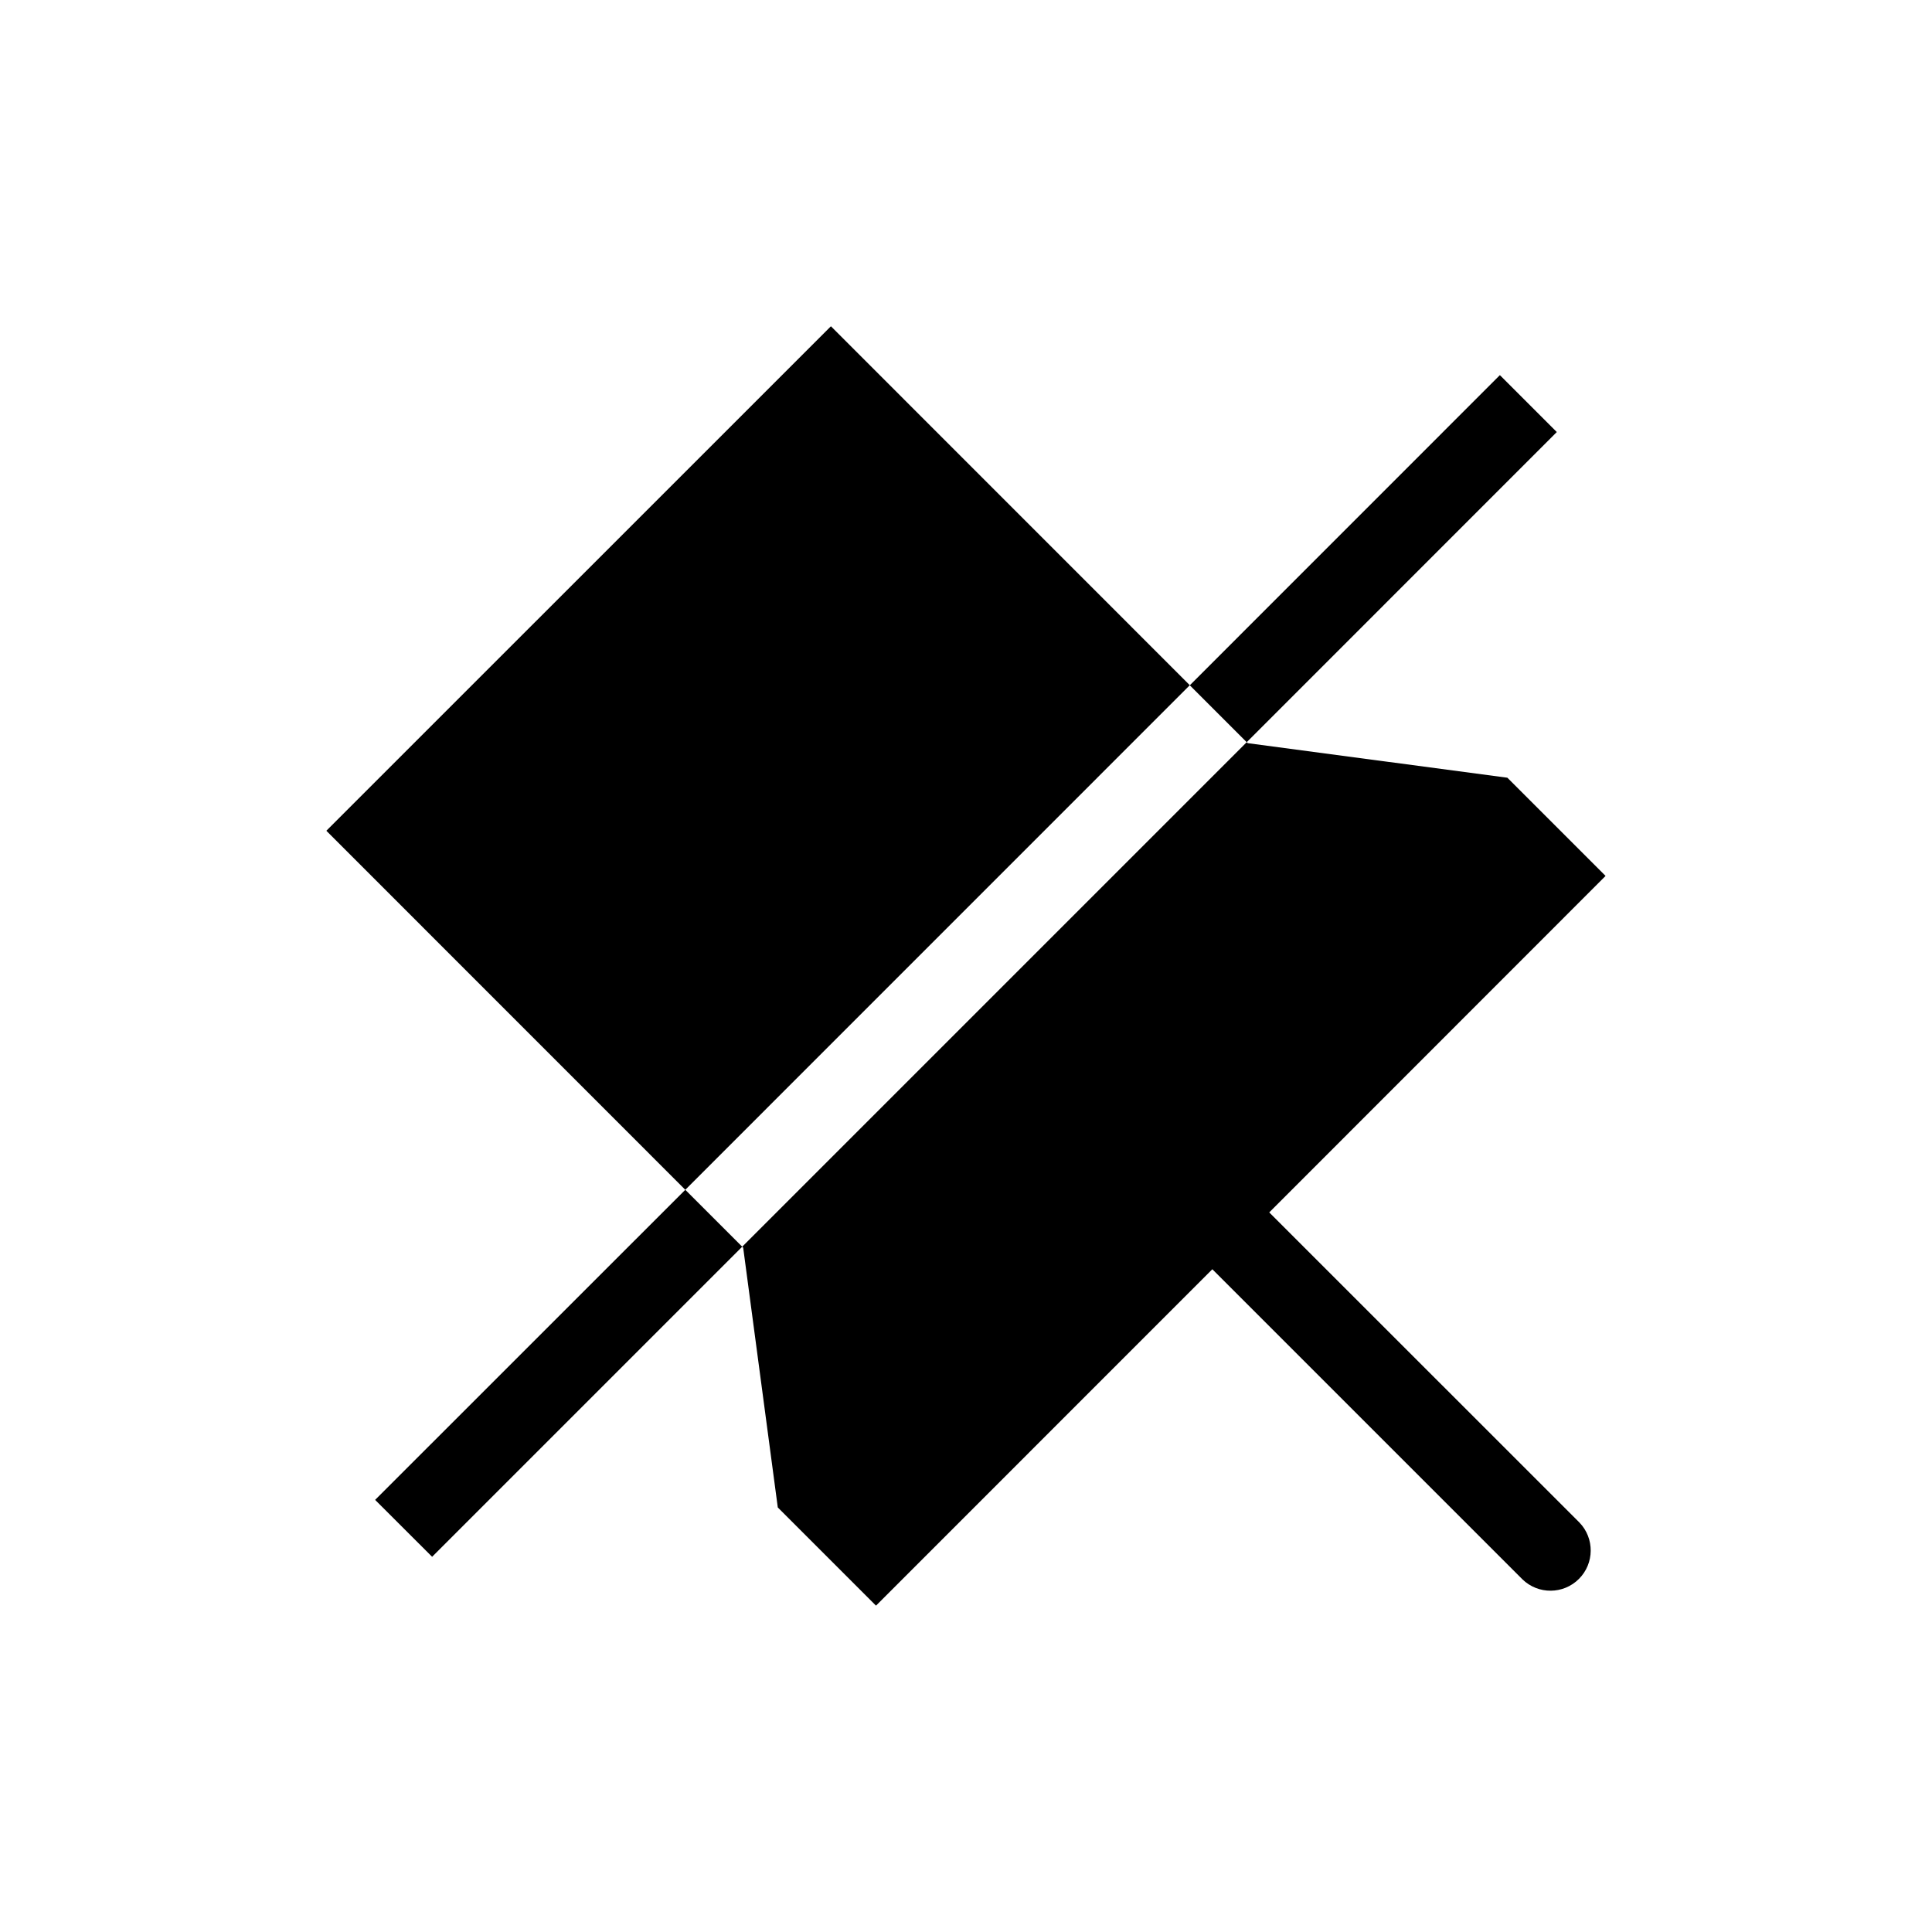
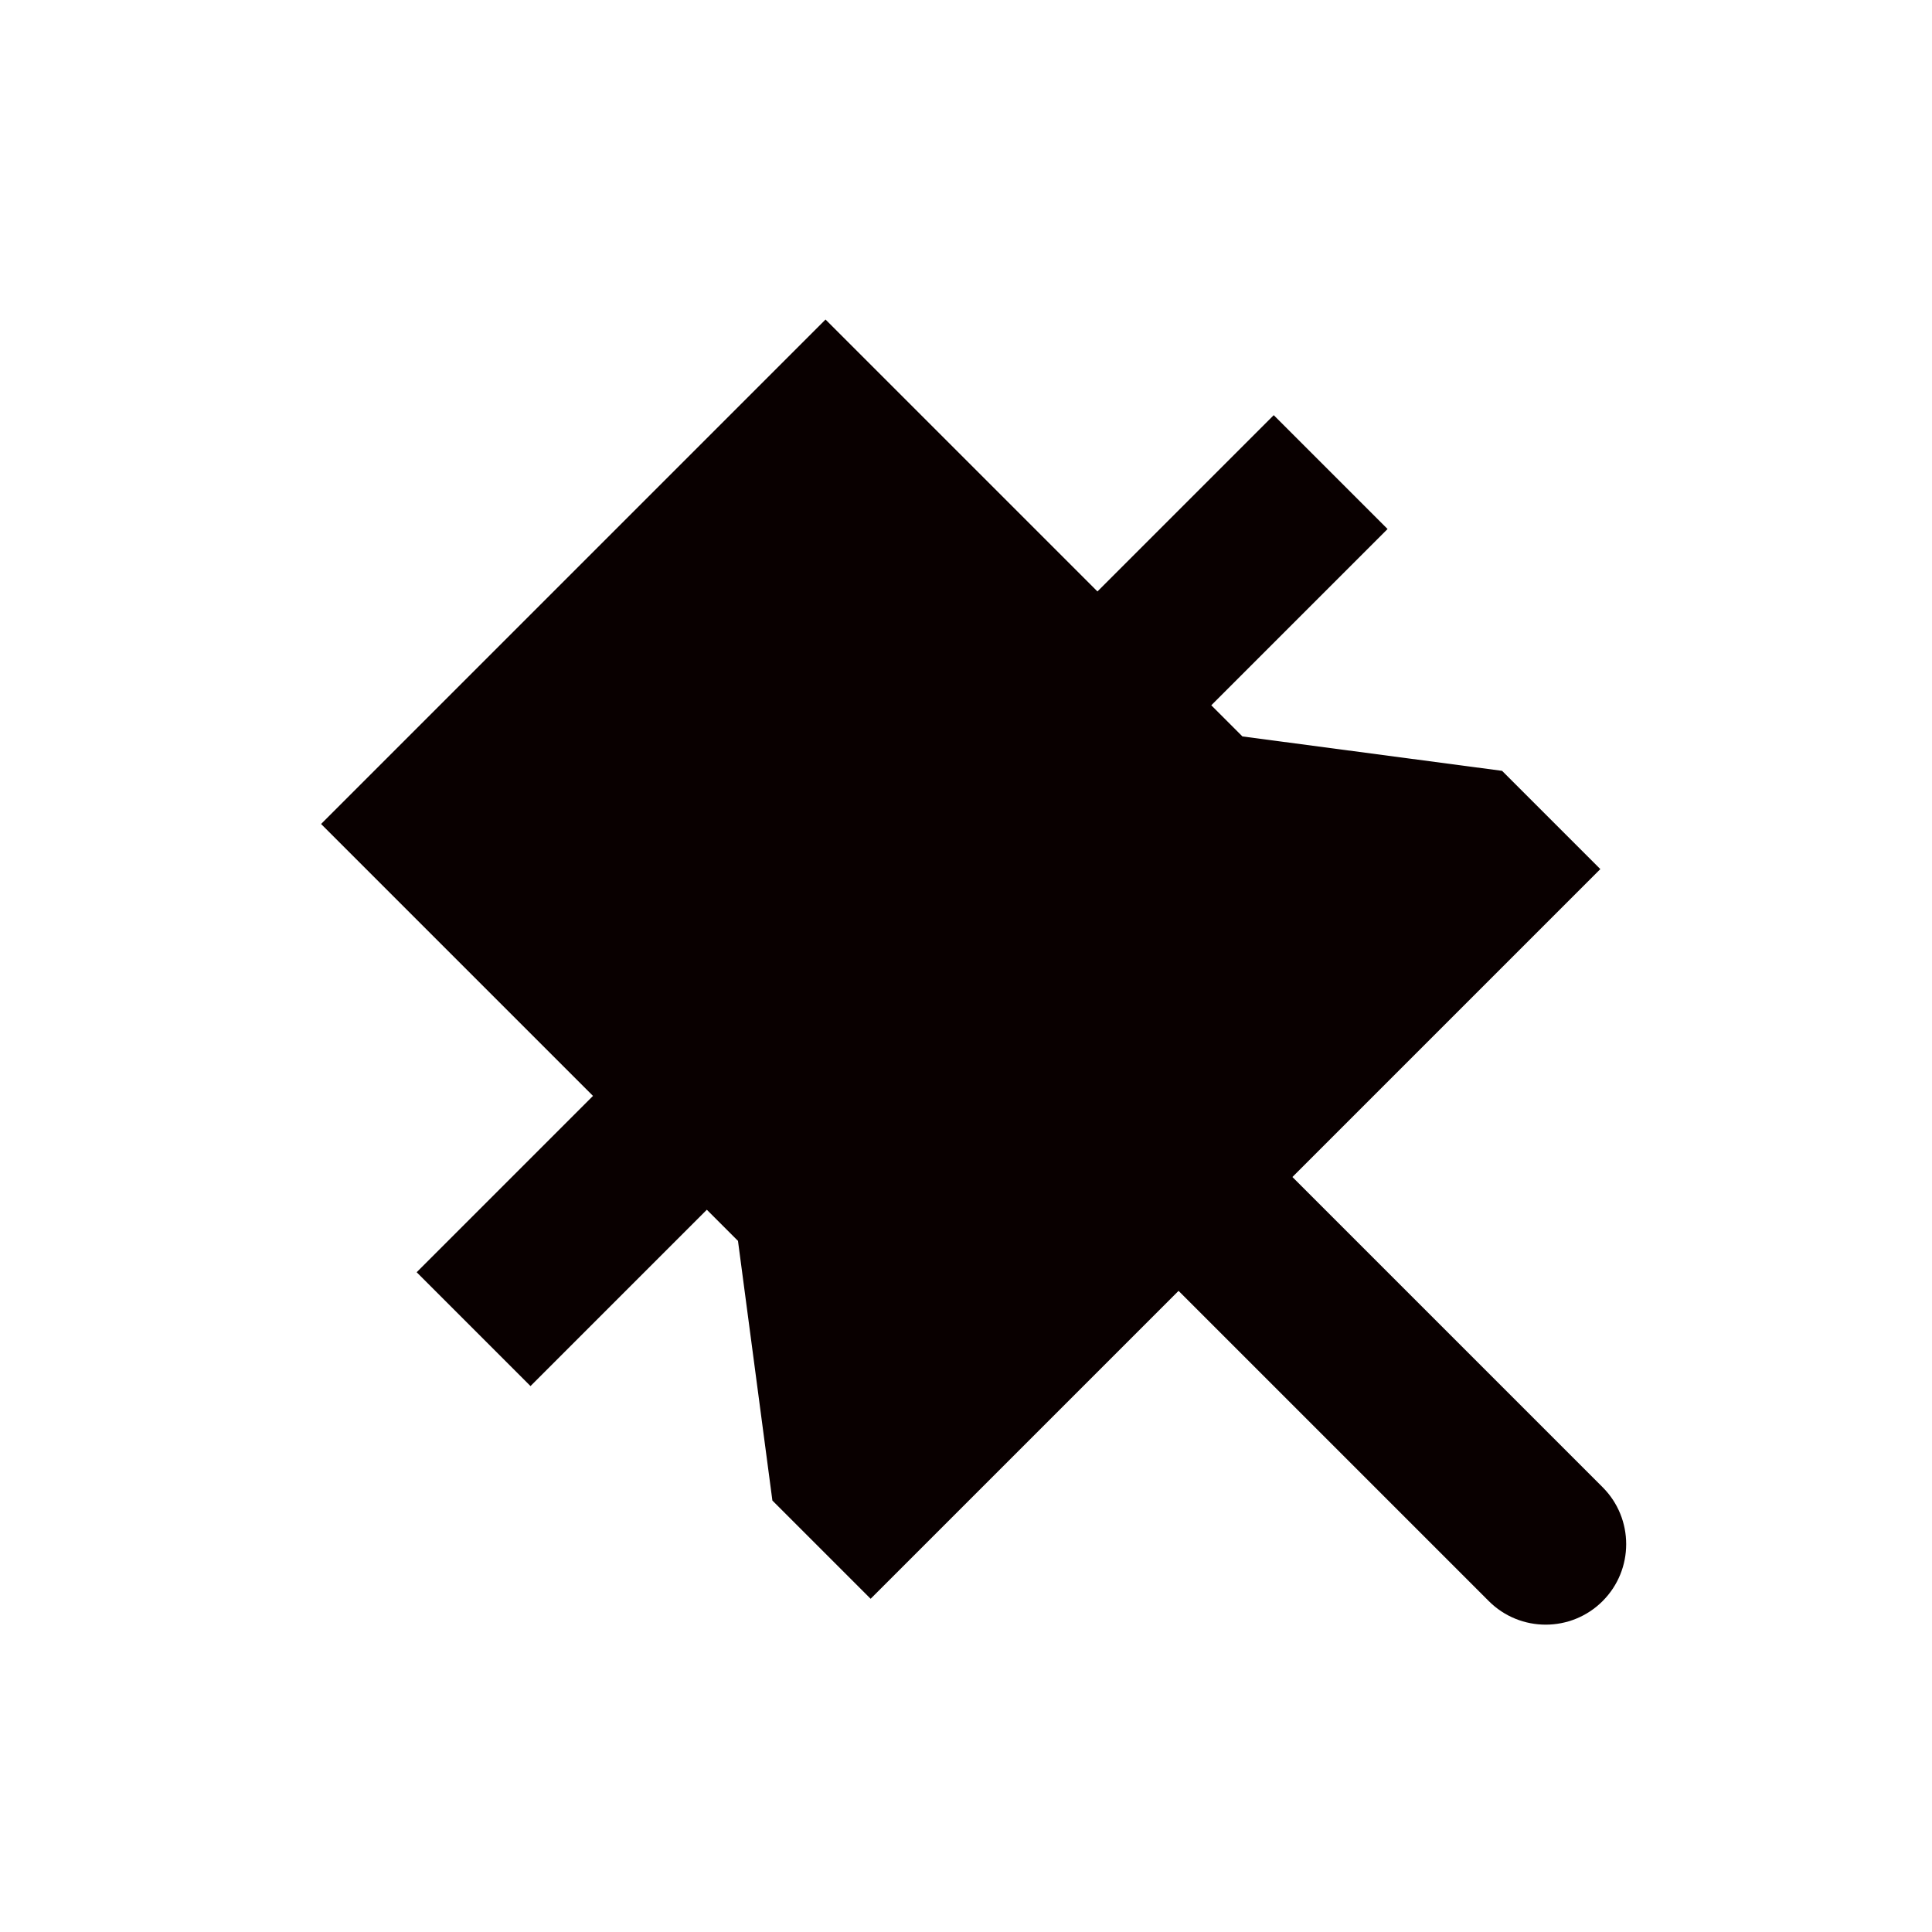
<svg xmlns="http://www.w3.org/2000/svg" xml:space="preserve" style="fill-rule:evenodd;clip-rule:evenodd;stroke-linejoin:round;stroke-miterlimit:2" viewBox="0 0 24 24">
-   <path d="M8.513 14.78 4.054 10.32l6.268-6.267 4.458 4.459zm6.267-6.267 3.852-3.853.707.707-3.852 3.853zm.707.707.013.012 3.225.429 1.22 1.22-4.178 4.18 3.853 3.852a.5.5 0 0 1-.707.707l-3.853-3.853-4.178 4.179-1.22-1.22-.43-3.227-.012-.012zM9.22 15.487l-3.852 3.852-.708-.707 3.853-3.852z" />
+   <path d="M204.722 55.599v-4.777h9.738v4.777h3.403v2h-3.403v.547l2.174 2.583v1.726h-5.944v5.45c0 .552-.493 1-1.099 1-.607 0-1.099-.448-1.099-1v-5.45h-5.944v-1.726l2.174-2.583v-.547h-3.404v-2z" style="fill:#090000" transform="rotate(-45 46.156 250.607)scale(.91005 1)" />
</svg>
